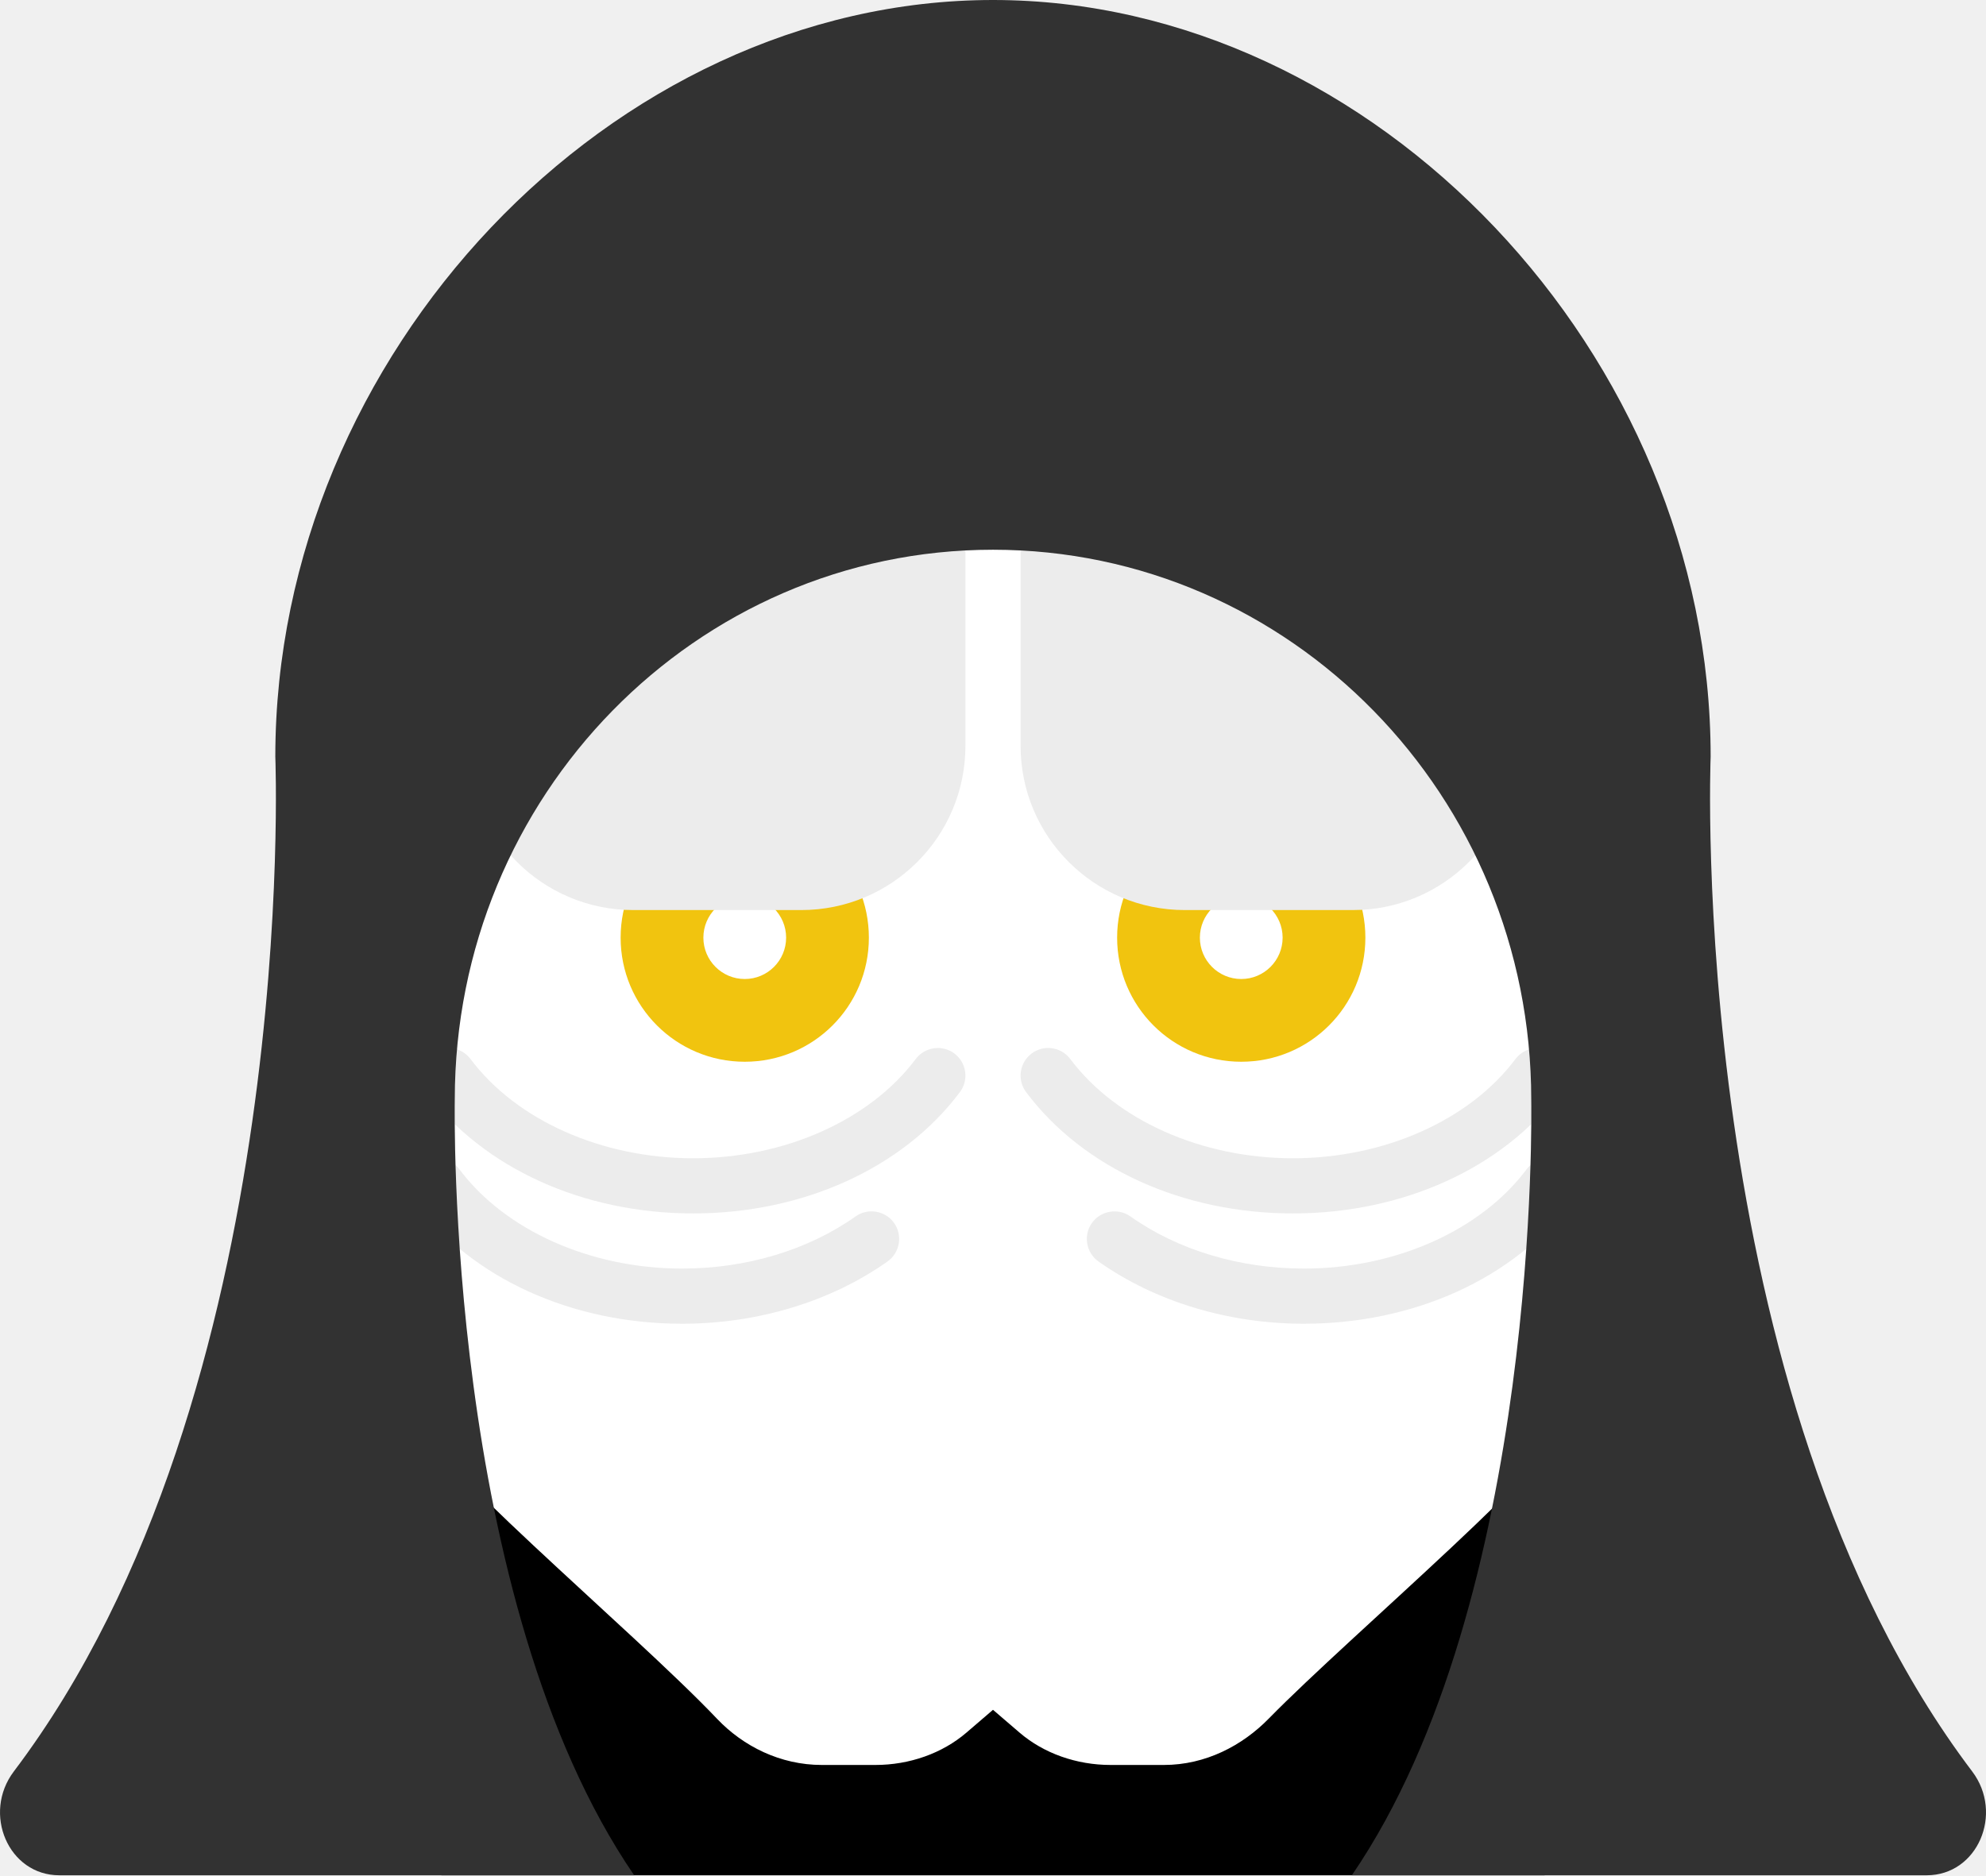
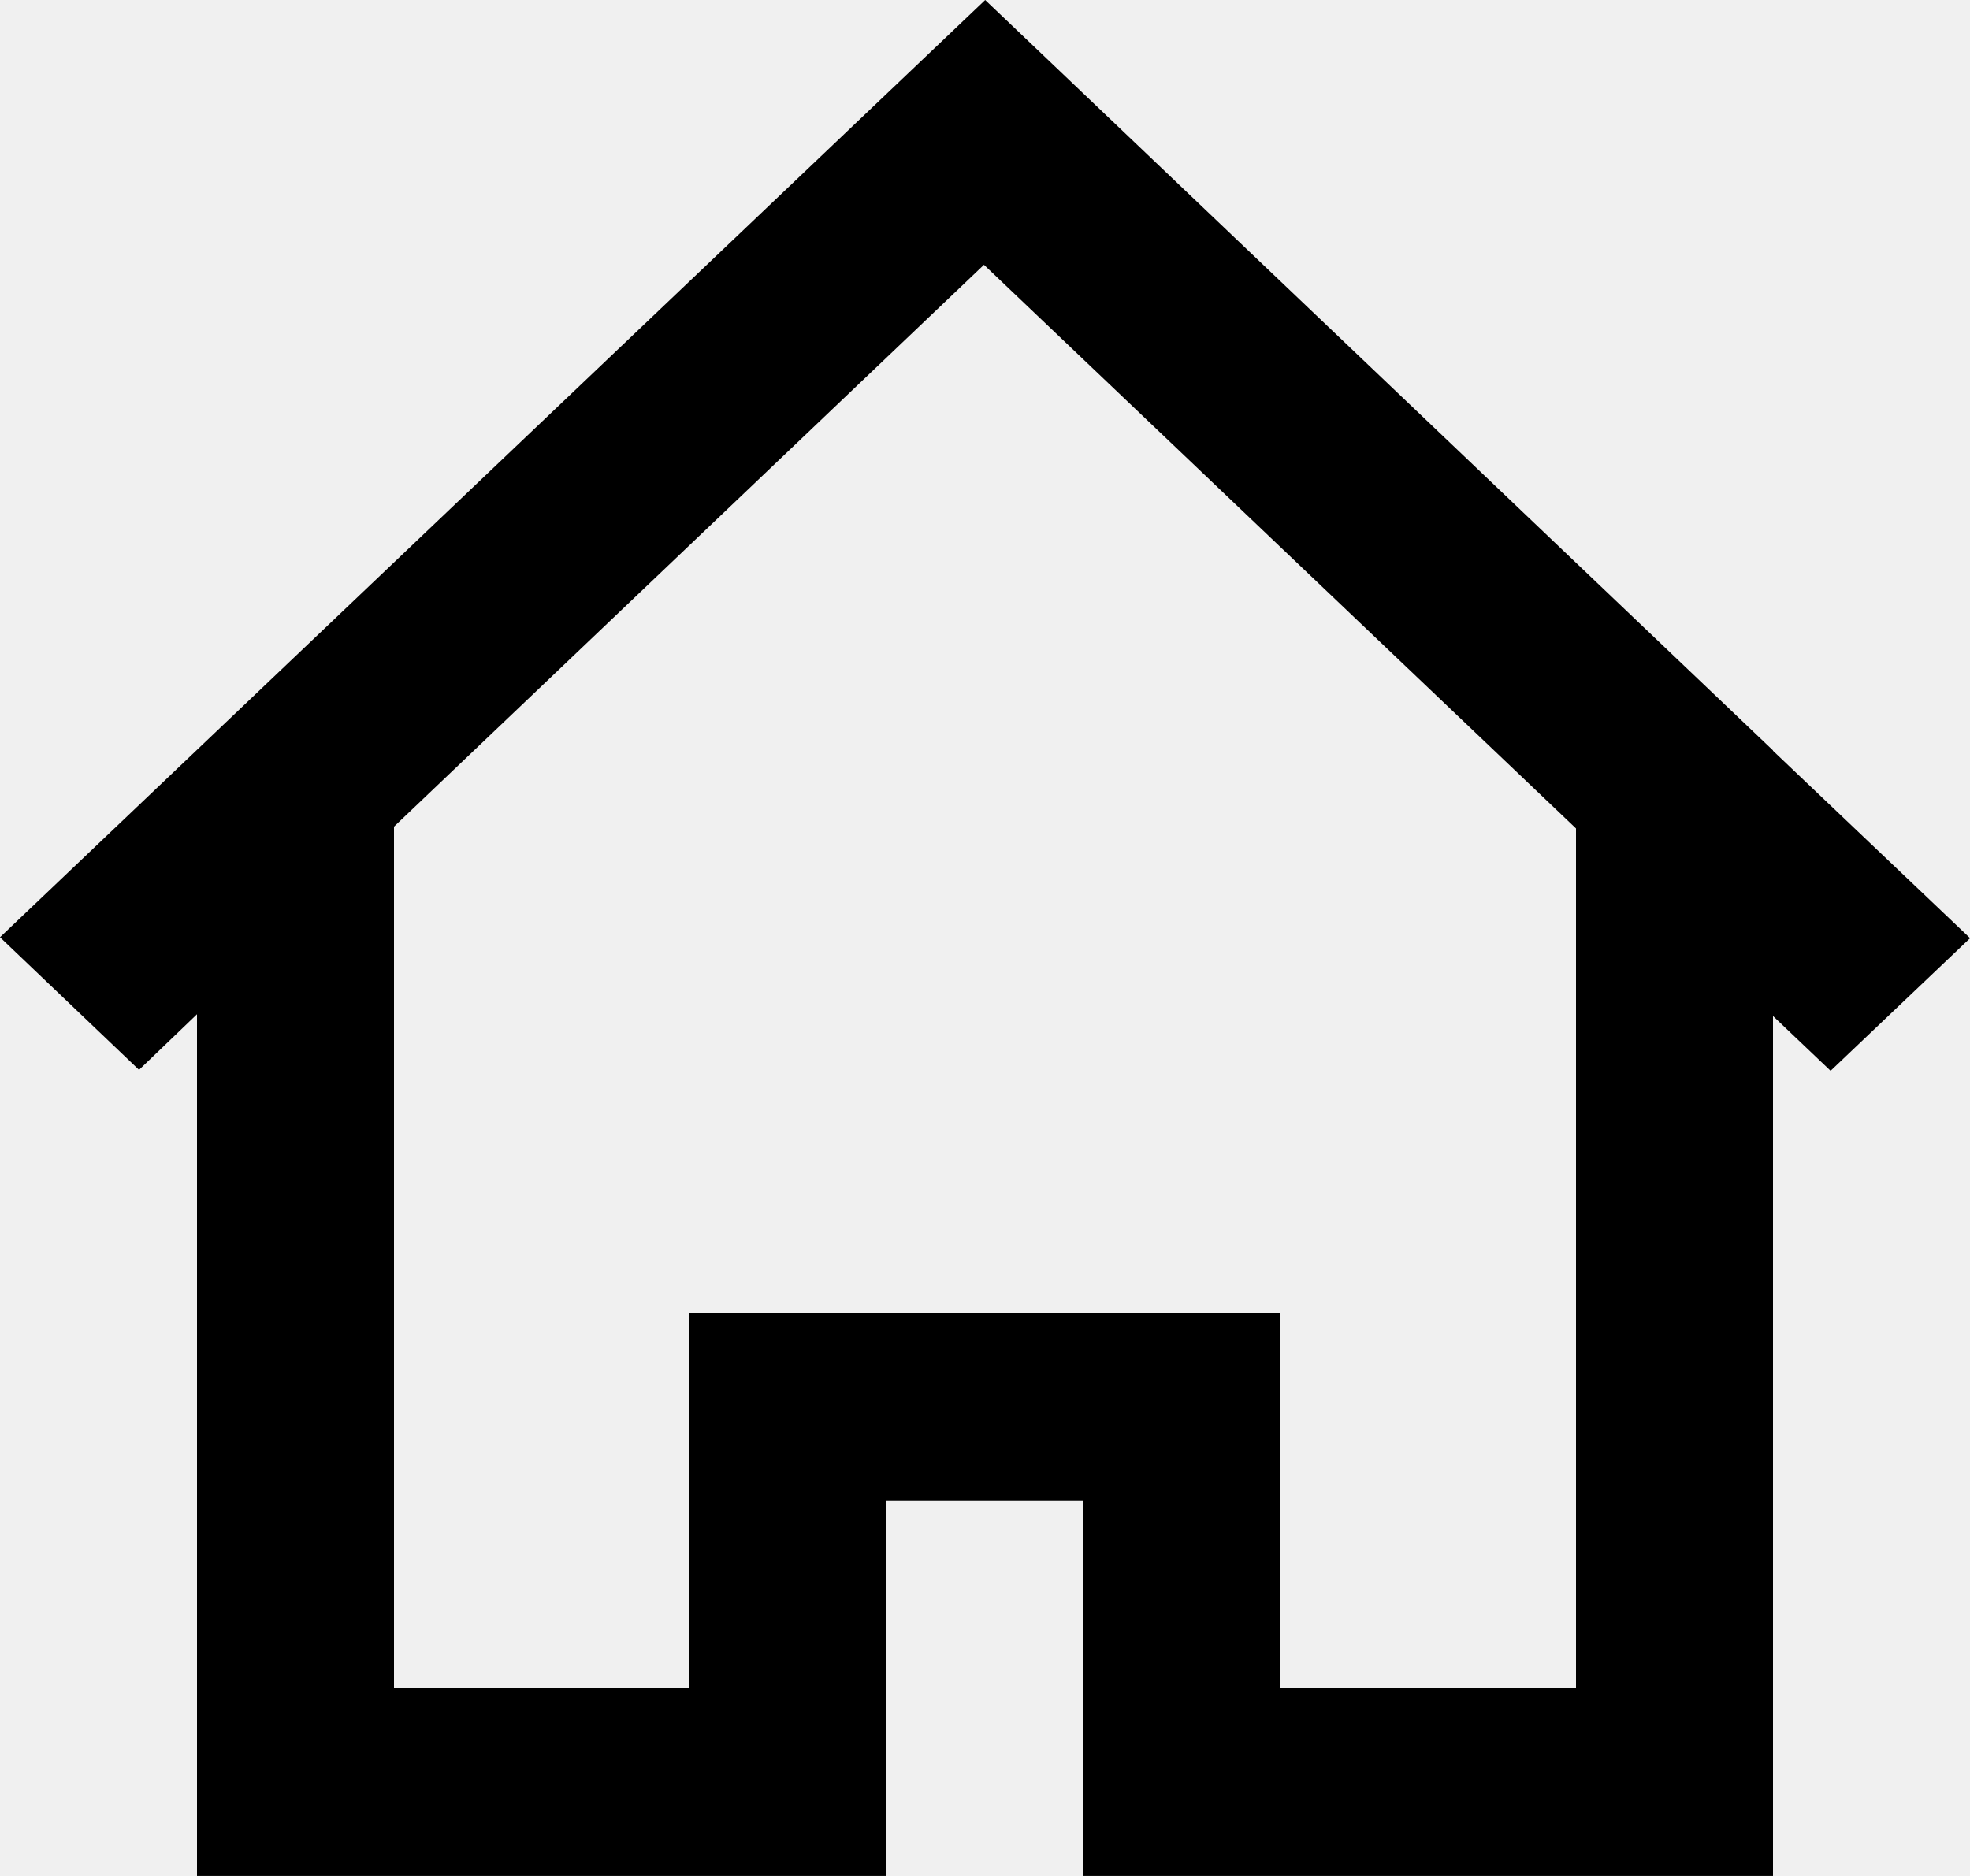
- <svg xmlns="http://www.w3.org/2000/svg" width="216px" height="204px" viewBox="0 0 216 204" version="1.1">
+ <svg xmlns="http://www.w3.org/2000/svg" width="21px" height="20px" viewBox="0 0 21 20" version="1.1">
  <defs />
  <g id="Page-1" stroke="none" stroke-width="1" fill="none" fill-rule="evenodd">
-     <g id="star-wars-copy" transform="translate(-1350, -1635)">
-       <g id="emperor-palpatine" transform="translate(1350, 1635)">
-         <path d="M48,204 L168,204 L168,126 L48,126 L48,204 Z" id="Fill-1" fill="#000000" />
-         <path d="M171,76.138 C171,47.344 142.794,23.998 108,23.998 C73.206,23.998 45,47.344 45,76.138 L45,153.568 C45,157.582 68.748,177.25 78,186.988 C80.826,189.958 84.864,191.998 89.382,191.998 L95.202,191.998 C98.922,191.998 102.486,190.732 105.108,188.482 L108,185.998 L110.892,188.482 C113.514,190.732 117.078,191.998 120.798,191.998 L126.582,191.998 C131.124,191.998 135.12,189.892 138,186.946 C147,177.748 171,157.606 171,153.568 L171,76.138 Z" id="Fill-2" fill="#FFFFFF" />
-         <path d="M81,88.5 C73.536,88.5 67.5,94.536 67.5,102 C67.5,109.464 73.536,115.5 81,115.5 C88.464,115.5 94.5,109.464 94.5,102 C94.5,94.536 88.464,88.5 81,88.5 M81,97.5 C83.484,97.5 85.5,99.516 85.5,102 C85.5,104.484 83.484,106.5 81,106.5 C78.516,106.5 76.5,104.484 76.5,102 C76.5,99.516 78.516,97.5 81,97.5" id="Fill-4" fill="#F1C40F" />
-         <path d="M135,88.5 C127.536,88.5 121.5,94.536 121.5,102 C121.5,109.464 127.536,115.5 135,115.5 C142.464,115.5 148.5,109.464 148.5,102 C148.5,94.536 142.464,88.5 135,88.5 M135,97.5 C137.484,97.5 139.5,99.516 139.5,102 C139.5,104.484 137.484,106.5 135,106.5 C132.516,106.5 130.5,104.484 130.5,102 C130.5,99.516 132.516,97.5 135,97.5" id="Fill-6" fill="#F1C40F" />
-         <path d="M147.133,99 L128.869,99 C118.999,99 111.001,91.002 111.001,81.132 L111.001,45 L147.133,45 C157.003,45 165.001,52.998 165.001,62.868 L165.001,81.132 C165.001,91.002 157.003,99 147.133,99" id="Fill-8" fill="#ECECEC" />
-         <path d="M87.133,99 L68.869,99 C58.999,99 51.001,91.002 51.001,81.132 L51.001,62.868 C51.001,52.998 58.999,45 68.869,45 L105.001,45 L105.001,81.132 C105.001,91.002 97.003,99 87.133,99" id="Fill-10" fill="#ECECEC" />
-         <path d="M75.387,132 C63.417,132 52.563,127.068 46.365,118.8 C45.375,117.474 45.645,115.596 46.971,114.6 C48.285,113.61 50.169,113.874 51.171,115.2 C56.163,121.86 65.445,126 75.387,126 C85.323,126 94.605,121.86 99.597,115.2 C100.599,113.874 102.483,113.616 103.797,114.6 C105.123,115.596 105.393,117.474 104.403,118.8 C98.205,127.068 87.357,132 75.387,132" id="Fill-12" fill="#ECECEC" />
-         <path d="M74.18,144 C62.21,144 51.356,139.068 45.158,130.8 C44.168,129.474 44.438,127.596 45.764,126.6 C47.078,125.616 48.962,125.868 49.964,127.2 C54.956,133.86 64.238,138 74.18,138 C81.188,138 87.89,135.984 93.056,132.324 C94.4,131.376 96.278,131.682 97.244,133.038 C98.198,134.394 97.88,136.266 96.53,137.226 C90.35,141.594 82.418,144 74.18,144" id="Fill-14" fill="#ECECEC" />
-         <path d="M140.613,132 C128.643,132 117.795,127.068 111.597,118.8 C110.607,117.474 110.877,115.596 112.203,114.6 C113.523,113.61 115.407,113.874 116.403,115.2 C121.395,121.86 130.677,126 140.613,126 C150.555,126 159.837,121.86 164.829,115.2 C165.837,113.874 167.721,113.616 169.029,114.6 C170.355,115.596 170.625,117.474 169.635,118.8 C163.437,127.068 152.583,132 140.613,132" id="Fill-16" fill="#ECECEC" />
-         <path d="M141.82,144 C133.582,144 125.65,141.594 119.47,137.226 C118.12,136.266 117.802,134.394 118.756,133.038 C119.722,131.688 121.6,131.382 122.944,132.324 C128.11,135.984 134.812,138 141.82,138 C151.762,138 161.044,133.86 166.036,127.2 C167.038,125.874 168.928,125.616 170.236,126.6 C171.562,127.596 171.832,129.474 170.842,130.8 C164.644,139.068 153.79,144 141.82,144" id="Fill-18" fill="#ECECEC" />
-         <path d="M6.454,204 L68.974,204 C48.394,173.922 49.462,120.222 49.462,119.61 C49.462,86.58 75.67,59.802 107.998,59.802 C140.332,59.802 166.54,86.58 166.54,119.61 C166.54,120.222 167.602,173.922 147.028,204 L209.548,204 C215.092,204 217.954,197.274 214.498,192.702 C183.262,151.398 186.052,82.308 186.052,82.308 C186.052,38.544 149.5,0 107.998,0 C66.502,0 29.944,38.544 29.944,82.308 C29.944,82.308 32.734,151.398 1.504,192.702 C-1.952,197.274 0.91,204 6.454,204" id="Fill-20" fill="#323232" />
+     <g id="Dribbble-Light-Preview" transform="translate(-419, -720)" fill="#000000">
+       <g id="icons" transform="translate(56, 160)">
+         <path d="M379.8,578 L376.65,578 L376.65,574 L370.35,574 L370.35,578 L367.2,578 L367.2,568.813 L373.489,562.823 L379.8,568.832 L379.8,578 Z M381.9,568.004 L381.9,568 L381.9,568 L373.502,560 L363,569.992 L364.482,571.406 L365.1,570.813 L365.1,580 L372.45,580 L372.45,576 L374.55,576 L374.55,580 L381.9,580 L381.9,579.997 L381.9,570.832 L382.514,571.416 L384.001,570.002 L381.9,568.004 Z" id="home-[#1391]" />
      </g>
    </g>
  </g>
</svg>
